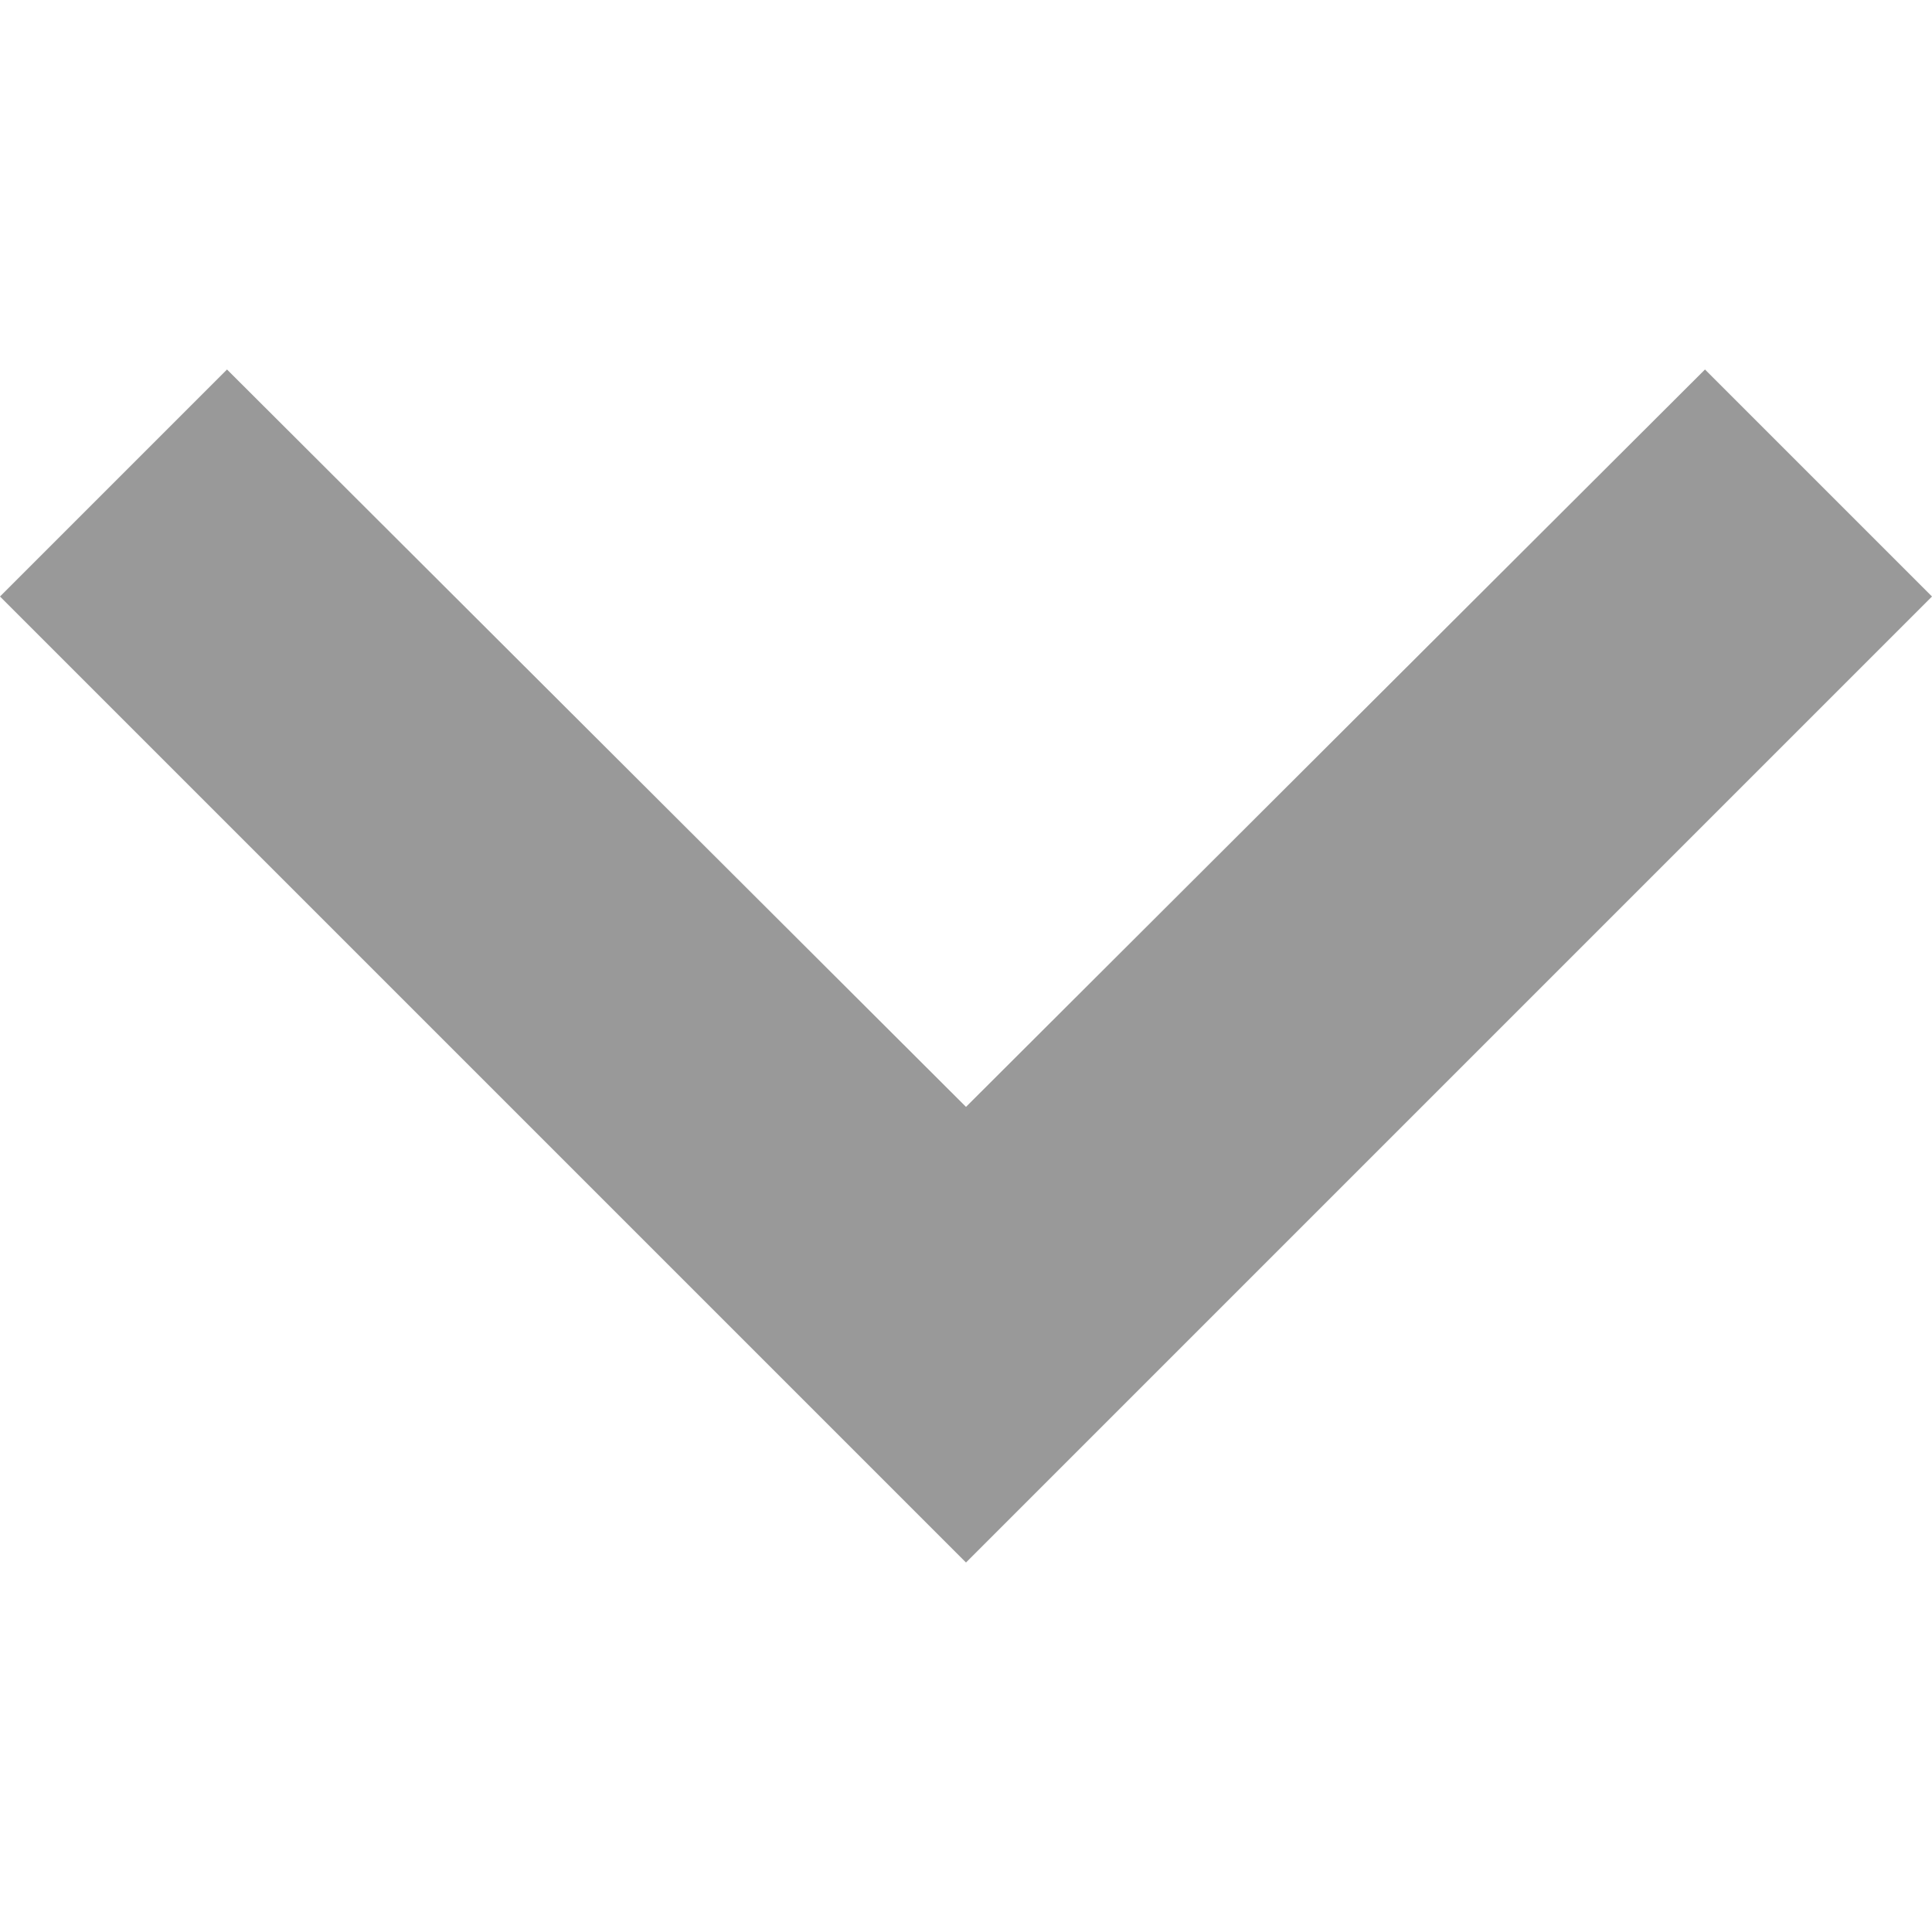
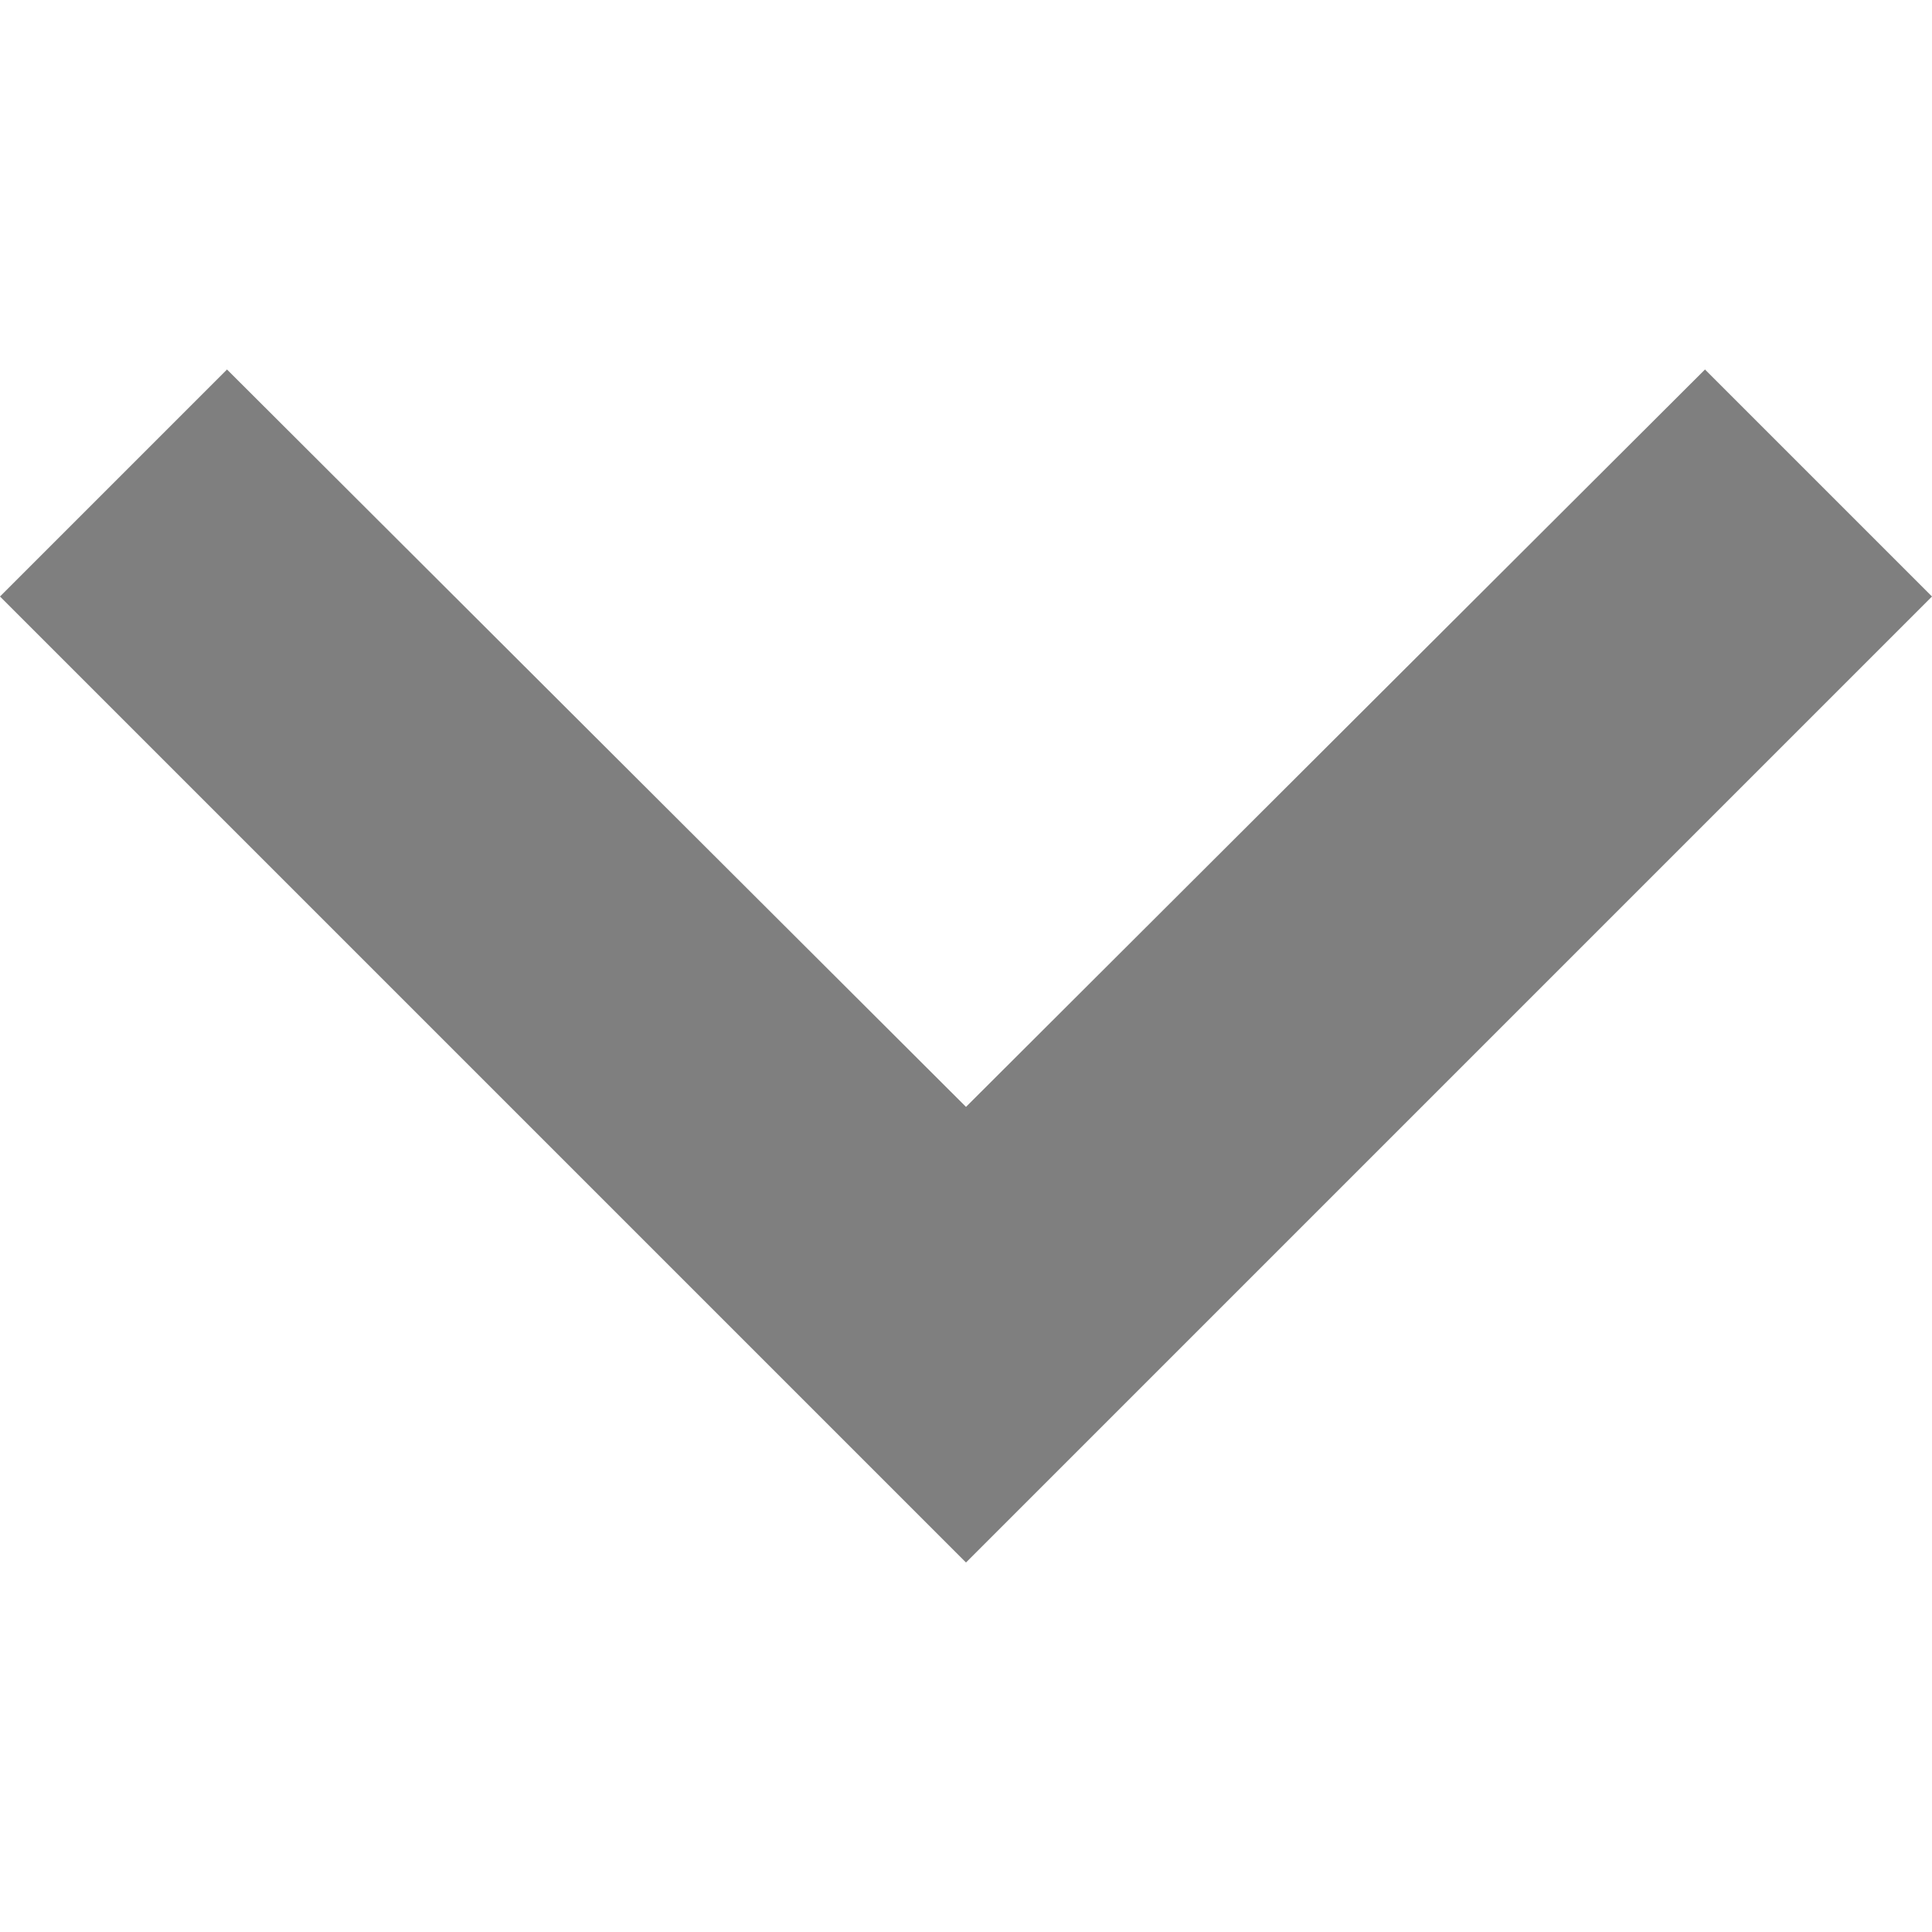
<svg xmlns="http://www.w3.org/2000/svg" width="12" height="12" viewBox="0 0 12 7.41">
-   <path id="Trazado_381" data-name="Trazado 381" d="M16.59,8.59,12,13.17,7.41,8.59,6,10l6,6,6-6Z" transform="translate(-6 -8.59)" fill="#333" opacity="0.5" />
+   <path id="Trazado_381" data-name="Trazado 381" d="M16.59,8.59,12,13.17,7.41,8.59,6,10l6,6,6-6Z" transform="translate(-6 -8.59)" opacity="0.5" />
</svg>
